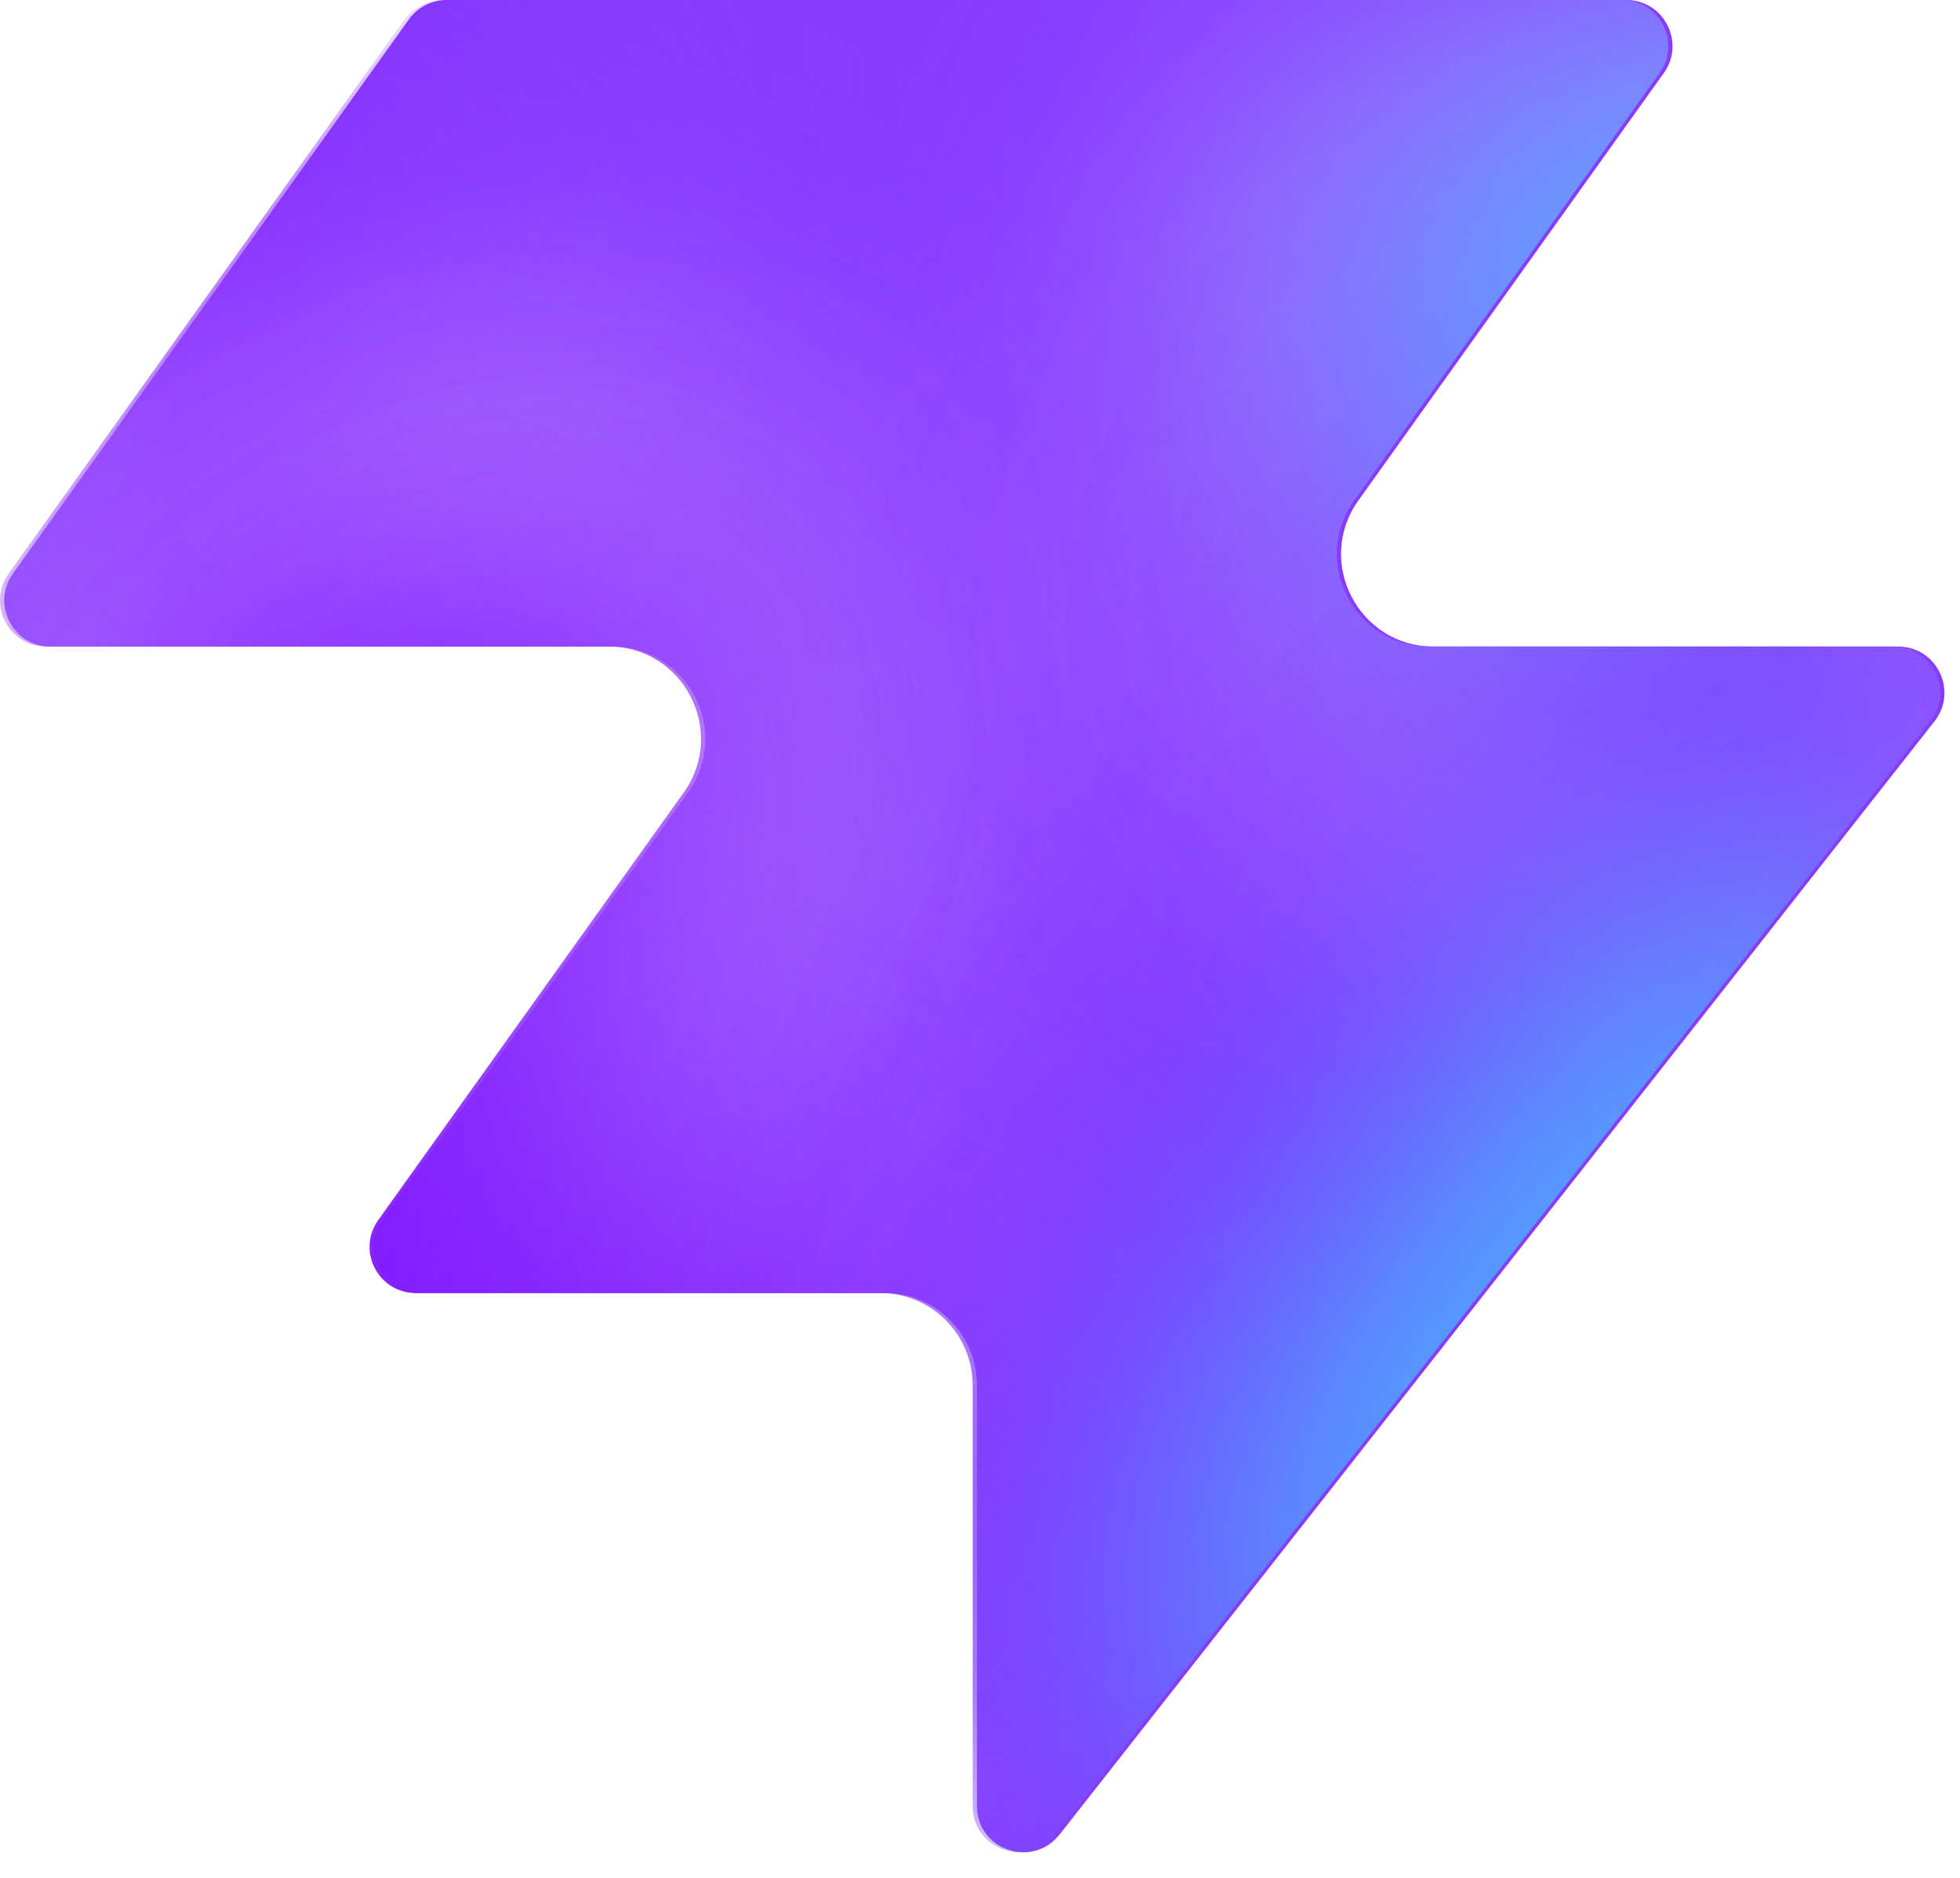
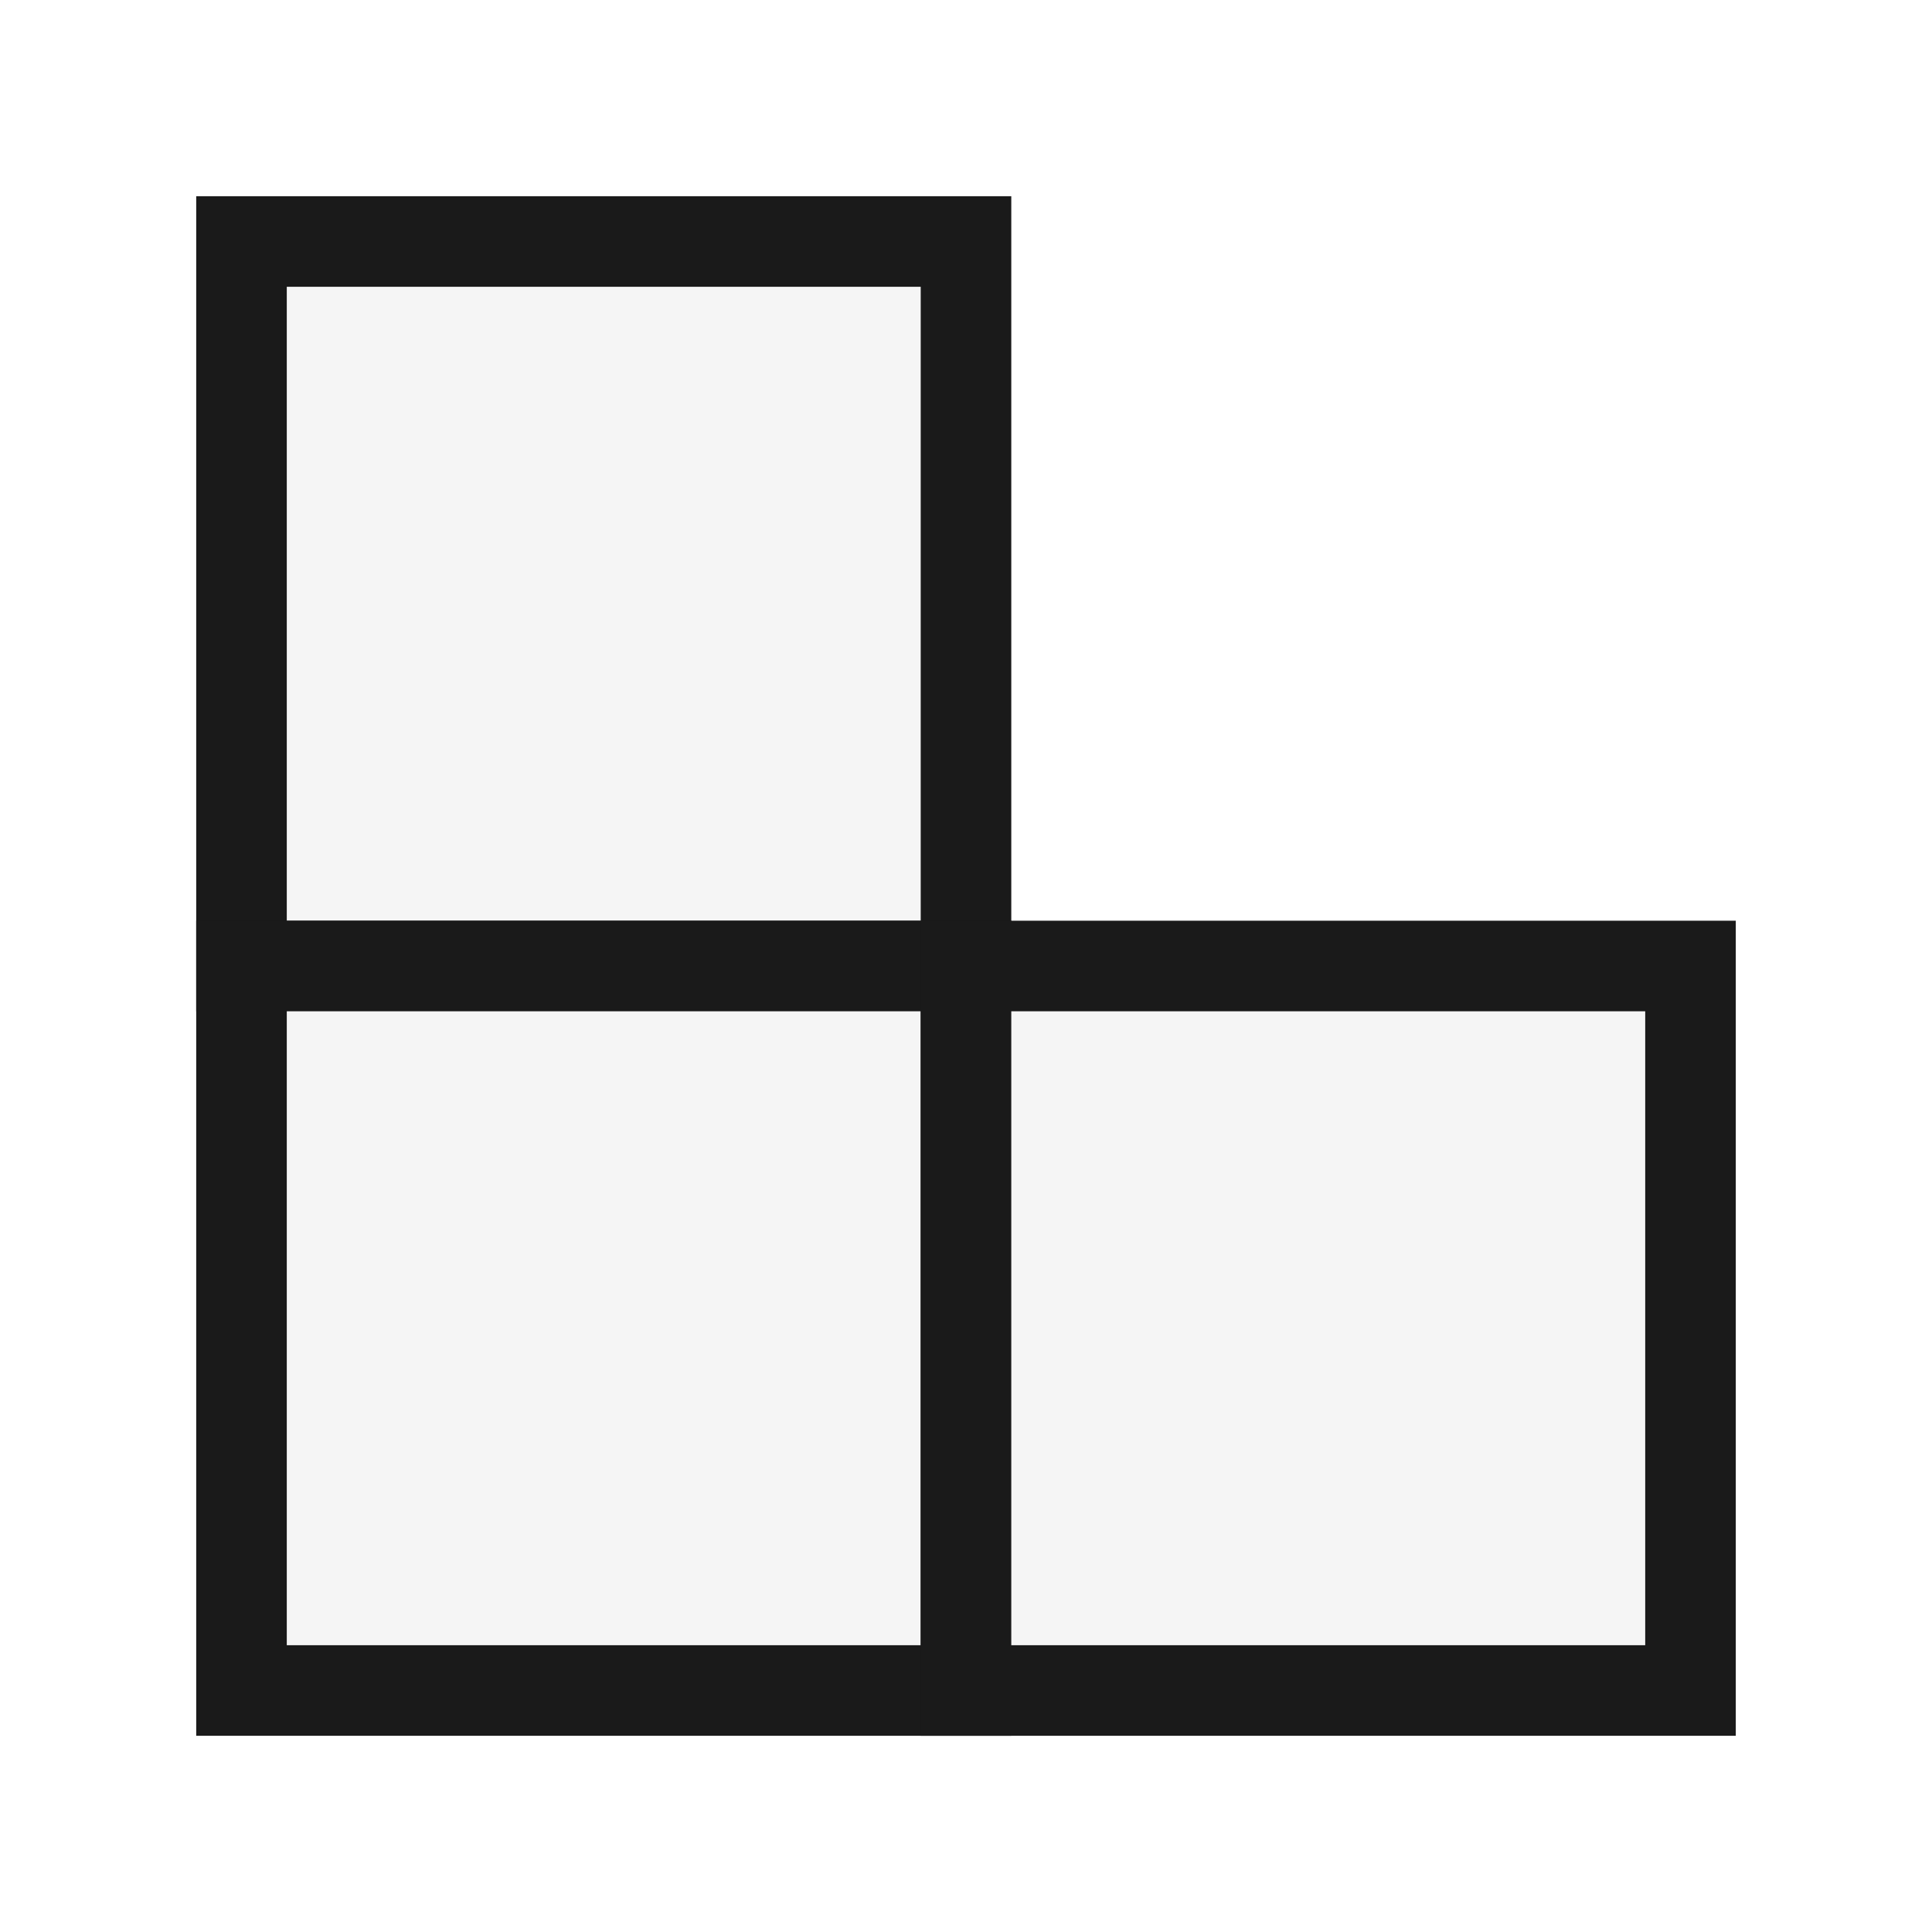
- <svg xmlns="http://www.w3.org/2000/svg" width="48" height="46" fill="none" viewBox="0 0 48 46">
-   <path fill="#863bff" d="M25.946 44.938c-.664.845-2.021.375-2.021-.698V33.937a2.26 2.26 0 0 0-2.262-2.262H10.287c-.92 0-1.456-1.04-.92-1.788l7.48-10.471c1.07-1.497 0-3.578-1.842-3.578H1.237c-.92 0-1.456-1.04-.92-1.788L10.013.474c.214-.297.556-.474.92-.474h28.894c.92 0 1.456 1.04.92 1.788l-7.48 10.471c-1.07 1.498 0 3.579 1.842 3.579h11.377c.943 0 1.473 1.088.89 1.83L25.947 44.94z" style="fill:#863bff;fill:color(display-p3 .525 .23 1);fill-opacity:1" />
-   <mask id="a" width="48" height="46" x="0" y="0" maskUnits="userSpaceOnUse" style="mask-type:alpha">
-     <path fill="#000" d="M25.842 44.938c-.664.844-2.021.375-2.021-.698V33.937a2.26 2.26 0 0 0-2.262-2.262H10.183c-.92 0-1.456-1.04-.92-1.788l7.48-10.471c1.07-1.498 0-3.579-1.842-3.579H1.133c-.92 0-1.456-1.04-.92-1.787L9.91.473c.214-.297.556-.474.92-.474h28.894c.92 0 1.456 1.04.92 1.788l-7.48 10.471c-1.07 1.498 0 3.578 1.842 3.578h11.377c.943 0 1.473 1.088.89 1.832L25.843 44.94z" style="fill:#000;fill-opacity:1" />
-   </mask>
-   <g mask="url(#a)">
-     <g filter="url(#b)">
-       <ellipse cx="5.508" cy="14.704" fill="#ede6ff" rx="5.508" ry="14.704" style="fill:#ede6ff;fill:color(display-p3 .927 .903 1);fill-opacity:1" transform="matrix(.00324 1 1 -.00324 -4.47 31.516)" />
-     </g>
-     <g filter="url(#c)">
-       <ellipse cx="10.399" cy="29.851" fill="#ede6ff" rx="10.399" ry="29.851" style="fill:#ede6ff;fill:color(display-p3 .927 .903 1);fill-opacity:1" transform="matrix(.00324 1 1 -.00324 -39.328 7.883)" />
-     </g>
-     <g filter="url(#d)">
-       <ellipse cx="5.508" cy="30.487" fill="#7e14ff" rx="5.508" ry="30.487" style="fill:#7e14ff;fill:color(display-p3 .492 .077 1);fill-opacity:1" transform="rotate(89.814 -25.913 -14.639)scale(1 -1)" />
-     </g>
-     <g filter="url(#e)">
-       <ellipse cx="5.508" cy="30.599" fill="#7e14ff" rx="5.508" ry="30.599" style="fill:#7e14ff;fill:color(display-p3 .492 .077 1);fill-opacity:1" transform="rotate(89.814 -32.644 -3.334)scale(1 -1)" />
-     </g>
-     <g filter="url(#f)">
-       <ellipse cx="5.508" cy="30.599" fill="#7e14ff" rx="5.508" ry="30.599" style="fill:#7e14ff;fill:color(display-p3 .492 .077 1);fill-opacity:1" transform="matrix(.00324 1 1 -.00324 -34.34 30.47)" />
-     </g>
-     <g filter="url(#g)">
-       <ellipse cx="14.072" cy="22.078" fill="#ede6ff" rx="14.072" ry="22.078" style="fill:#ede6ff;fill:color(display-p3 .927 .903 1);fill-opacity:1" transform="rotate(93.35 24.506 48.493)scale(-1 1)" />
-     </g>
-     <g filter="url(#h)">
-       <ellipse cx="3.47" cy="21.501" fill="#7e14ff" rx="3.47" ry="21.501" style="fill:#7e14ff;fill:color(display-p3 .492 .077 1);fill-opacity:1" transform="rotate(89.009 28.708 47.59)scale(-1 1)" />
-     </g>
-     <g filter="url(#i)">
-       <ellipse cx="3.47" cy="21.501" fill="#7e14ff" rx="3.47" ry="21.501" style="fill:#7e14ff;fill:color(display-p3 .492 .077 1);fill-opacity:1" transform="rotate(89.009 28.708 47.59)scale(-1 1)" />
-     </g>
-     <g filter="url(#j)">
-       <ellipse cx=".387" cy="8.972" fill="#7e14ff" rx="4.407" ry="29.108" style="fill:#7e14ff;fill:color(display-p3 .492 .077 1);fill-opacity:1" transform="rotate(39.51 .387 8.972)" />
-     </g>
-     <g filter="url(#k)">
-       <ellipse cx="47.523" cy="-6.092" fill="#7e14ff" rx="4.407" ry="29.108" style="fill:#7e14ff;fill:color(display-p3 .492 .077 1);fill-opacity:1" transform="rotate(37.892 47.523 -6.092)" />
-     </g>
-     <g filter="url(#l)">
-       <ellipse cx="41.412" cy="6.333" fill="#47bfff" rx="5.971" ry="9.665" style="fill:#47bfff;fill:color(display-p3 .28 .748 1);fill-opacity:1" transform="rotate(37.892 41.412 6.333)" />
-     </g>
-     <g filter="url(#m)">
-       <ellipse cx="-1.879" cy="38.332" fill="#7e14ff" rx="4.407" ry="29.108" style="fill:#7e14ff;fill:color(display-p3 .492 .077 1);fill-opacity:1" transform="rotate(37.892 -1.88 38.332)" />
-     </g>
-     <g filter="url(#n)">
-       <ellipse cx="-1.879" cy="38.332" fill="#7e14ff" rx="4.407" ry="29.108" style="fill:#7e14ff;fill:color(display-p3 .492 .077 1);fill-opacity:1" transform="rotate(37.892 -1.88 38.332)" />
-     </g>
-     <g filter="url(#o)">
-       <ellipse cx="35.651" cy="29.907" fill="#7e14ff" rx="4.407" ry="29.108" style="fill:#7e14ff;fill:color(display-p3 .492 .077 1);fill-opacity:1" transform="rotate(37.892 35.651 29.907)" />
-     </g>
-     <g filter="url(#p)">
-       <ellipse cx="38.418" cy="32.4" fill="#47bfff" rx="5.971" ry="15.297" style="fill:#47bfff;fill:color(display-p3 .28 .748 1);fill-opacity:1" transform="rotate(37.892 38.418 32.4)" />
-     </g>
-   </g>
-   <defs>
-     <filter id="b" width="60.045" height="41.654" x="-19.77" y="16.149" color-interpolation-filters="sRGB" filterUnits="userSpaceOnUse">
-       <feFlood flood-opacity="0" result="BackgroundImageFix" />
-       <feBlend in="SourceGraphic" in2="BackgroundImageFix" result="shape" />
-       <feGaussianBlur result="effect1_foregroundBlur_2002_17158" stdDeviation="7.659" />
-     </filter>
-     <filter id="c" width="90.34" height="51.437" x="-54.613" y="-7.533" color-interpolation-filters="sRGB" filterUnits="userSpaceOnUse">
-       <feFlood flood-opacity="0" result="BackgroundImageFix" />
-       <feBlend in="SourceGraphic" in2="BackgroundImageFix" result="shape" />
-       <feGaussianBlur result="effect1_foregroundBlur_2002_17158" stdDeviation="7.659" />
-     </filter>
-     <filter id="d" width="79.355" height="29.4" x="-49.64" y="2.03" color-interpolation-filters="sRGB" filterUnits="userSpaceOnUse">
-       <feFlood flood-opacity="0" result="BackgroundImageFix" />
-       <feBlend in="SourceGraphic" in2="BackgroundImageFix" result="shape" />
-       <feGaussianBlur result="effect1_foregroundBlur_2002_17158" stdDeviation="4.596" />
-     </filter>
-     <filter id="e" width="79.579" height="29.4" x="-45.045" y="20.029" color-interpolation-filters="sRGB" filterUnits="userSpaceOnUse">
-       <feFlood flood-opacity="0" result="BackgroundImageFix" />
-       <feBlend in="SourceGraphic" in2="BackgroundImageFix" result="shape" />
-       <feGaussianBlur result="effect1_foregroundBlur_2002_17158" stdDeviation="4.596" />
-     </filter>
-     <filter id="f" width="79.579" height="29.4" x="-43.513" y="21.178" color-interpolation-filters="sRGB" filterUnits="userSpaceOnUse">
-       <feFlood flood-opacity="0" result="BackgroundImageFix" />
-       <feBlend in="SourceGraphic" in2="BackgroundImageFix" result="shape" />
-       <feGaussianBlur result="effect1_foregroundBlur_2002_17158" stdDeviation="4.596" />
-     </filter>
-     <filter id="g" width="74.749" height="58.852" x="15.756" y="-17.901" color-interpolation-filters="sRGB" filterUnits="userSpaceOnUse">
-       <feFlood flood-opacity="0" result="BackgroundImageFix" />
-       <feBlend in="SourceGraphic" in2="BackgroundImageFix" result="shape" />
-       <feGaussianBlur result="effect1_foregroundBlur_2002_17158" stdDeviation="7.659" />
-     </filter>
-     <filter id="h" width="61.377" height="25.362" x="23.548" y="2.284" color-interpolation-filters="sRGB" filterUnits="userSpaceOnUse">
-       <feFlood flood-opacity="0" result="BackgroundImageFix" />
-       <feBlend in="SourceGraphic" in2="BackgroundImageFix" result="shape" />
-       <feGaussianBlur result="effect1_foregroundBlur_2002_17158" stdDeviation="4.596" />
-     </filter>
-     <filter id="i" width="61.377" height="25.362" x="23.548" y="2.284" color-interpolation-filters="sRGB" filterUnits="userSpaceOnUse">
-       <feFlood flood-opacity="0" result="BackgroundImageFix" />
-       <feBlend in="SourceGraphic" in2="BackgroundImageFix" result="shape" />
-       <feGaussianBlur result="effect1_foregroundBlur_2002_17158" stdDeviation="4.596" />
-     </filter>
-     <filter id="j" width="56.045" height="63.649" x="-27.636" y="-22.853" color-interpolation-filters="sRGB" filterUnits="userSpaceOnUse">
-       <feFlood flood-opacity="0" result="BackgroundImageFix" />
-       <feBlend in="SourceGraphic" in2="BackgroundImageFix" result="shape" />
-       <feGaussianBlur result="effect1_foregroundBlur_2002_17158" stdDeviation="4.596" />
-     </filter>
-     <filter id="k" width="54.814" height="64.646" x="20.116" y="-38.415" color-interpolation-filters="sRGB" filterUnits="userSpaceOnUse">
-       <feFlood flood-opacity="0" result="BackgroundImageFix" />
-       <feBlend in="SourceGraphic" in2="BackgroundImageFix" result="shape" />
-       <feGaussianBlur result="effect1_foregroundBlur_2002_17158" stdDeviation="4.596" />
-     </filter>
-     <filter id="l" width="33.541" height="35.313" x="24.641" y="-11.323" color-interpolation-filters="sRGB" filterUnits="userSpaceOnUse">
-       <feFlood flood-opacity="0" result="BackgroundImageFix" />
-       <feBlend in="SourceGraphic" in2="BackgroundImageFix" result="shape" />
-       <feGaussianBlur result="effect1_foregroundBlur_2002_17158" stdDeviation="4.596" />
-     </filter>
-     <filter id="m" width="54.814" height="64.646" x="-29.286" y="6.009" color-interpolation-filters="sRGB" filterUnits="userSpaceOnUse">
-       <feFlood flood-opacity="0" result="BackgroundImageFix" />
-       <feBlend in="SourceGraphic" in2="BackgroundImageFix" result="shape" />
-       <feGaussianBlur result="effect1_foregroundBlur_2002_17158" stdDeviation="4.596" />
-     </filter>
-     <filter id="n" width="54.814" height="64.646" x="-29.286" y="6.009" color-interpolation-filters="sRGB" filterUnits="userSpaceOnUse">
-       <feFlood flood-opacity="0" result="BackgroundImageFix" />
-       <feBlend in="SourceGraphic" in2="BackgroundImageFix" result="shape" />
-       <feGaussianBlur result="effect1_foregroundBlur_2002_17158" stdDeviation="4.596" />
-     </filter>
-     <filter id="o" width="54.814" height="64.646" x="8.244" y="-2.416" color-interpolation-filters="sRGB" filterUnits="userSpaceOnUse">
-       <feFlood flood-opacity="0" result="BackgroundImageFix" />
-       <feBlend in="SourceGraphic" in2="BackgroundImageFix" result="shape" />
-       <feGaussianBlur result="effect1_foregroundBlur_2002_17158" stdDeviation="4.596" />
-     </filter>
-     <filter id="p" width="39.409" height="43.623" x="18.713" y="10.588" color-interpolation-filters="sRGB" filterUnits="userSpaceOnUse">
-       <feFlood flood-opacity="0" result="BackgroundImageFix" />
-       <feBlend in="SourceGraphic" in2="BackgroundImageFix" result="shape" />
-       <feGaussianBlur result="effect1_foregroundBlur_2002_17158" stdDeviation="4.596" />
-     </filter>
-   </defs>
+ <svg xmlns="http://www.w3.org/2000/svg" viewBox="0 0 32 32">
+   <rect x="4" y="4" width="12" height="12" fill="#f5f5f5" stroke="#1a1a1a" stroke-width="1.5" />
+   <rect x="4" y="16" width="12" height="12" fill="#f5f5f5" stroke="#1a1a1a" stroke-width="1.5" />
+   <rect x="16" y="16" width="12" height="12" fill="#f5f5f5" stroke="#1a1a1a" stroke-width="1.5" />
</svg>
